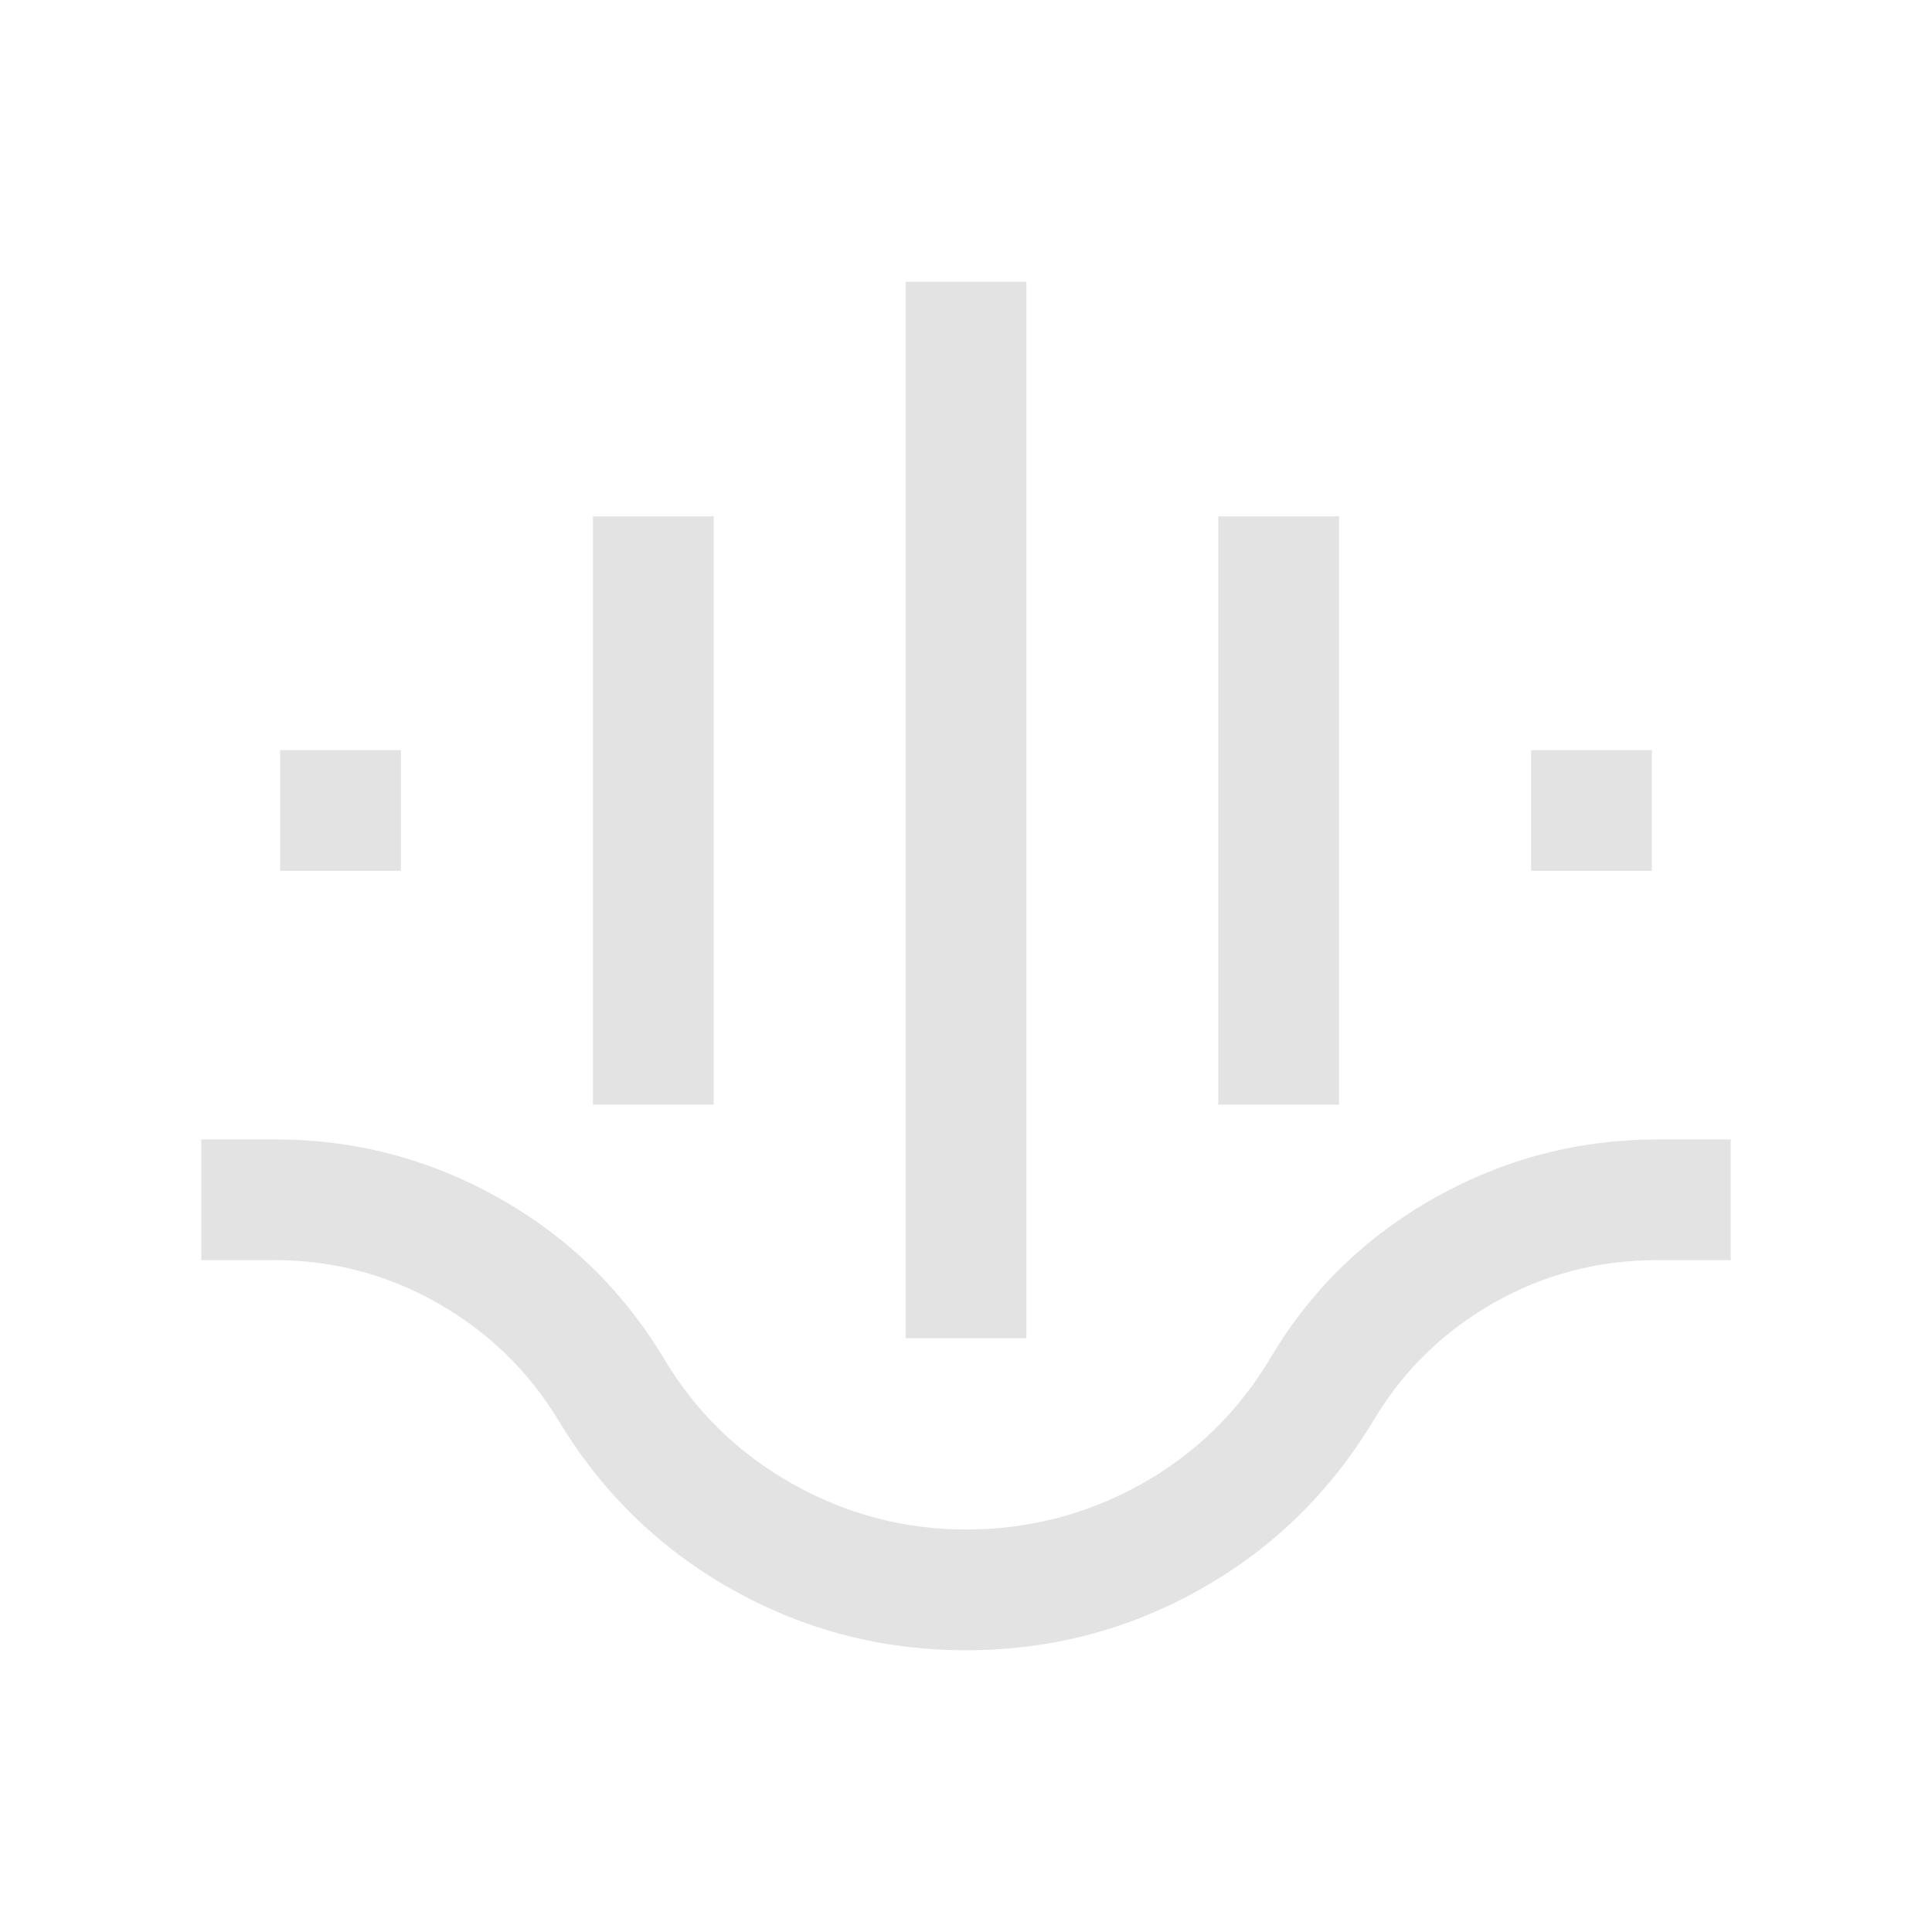
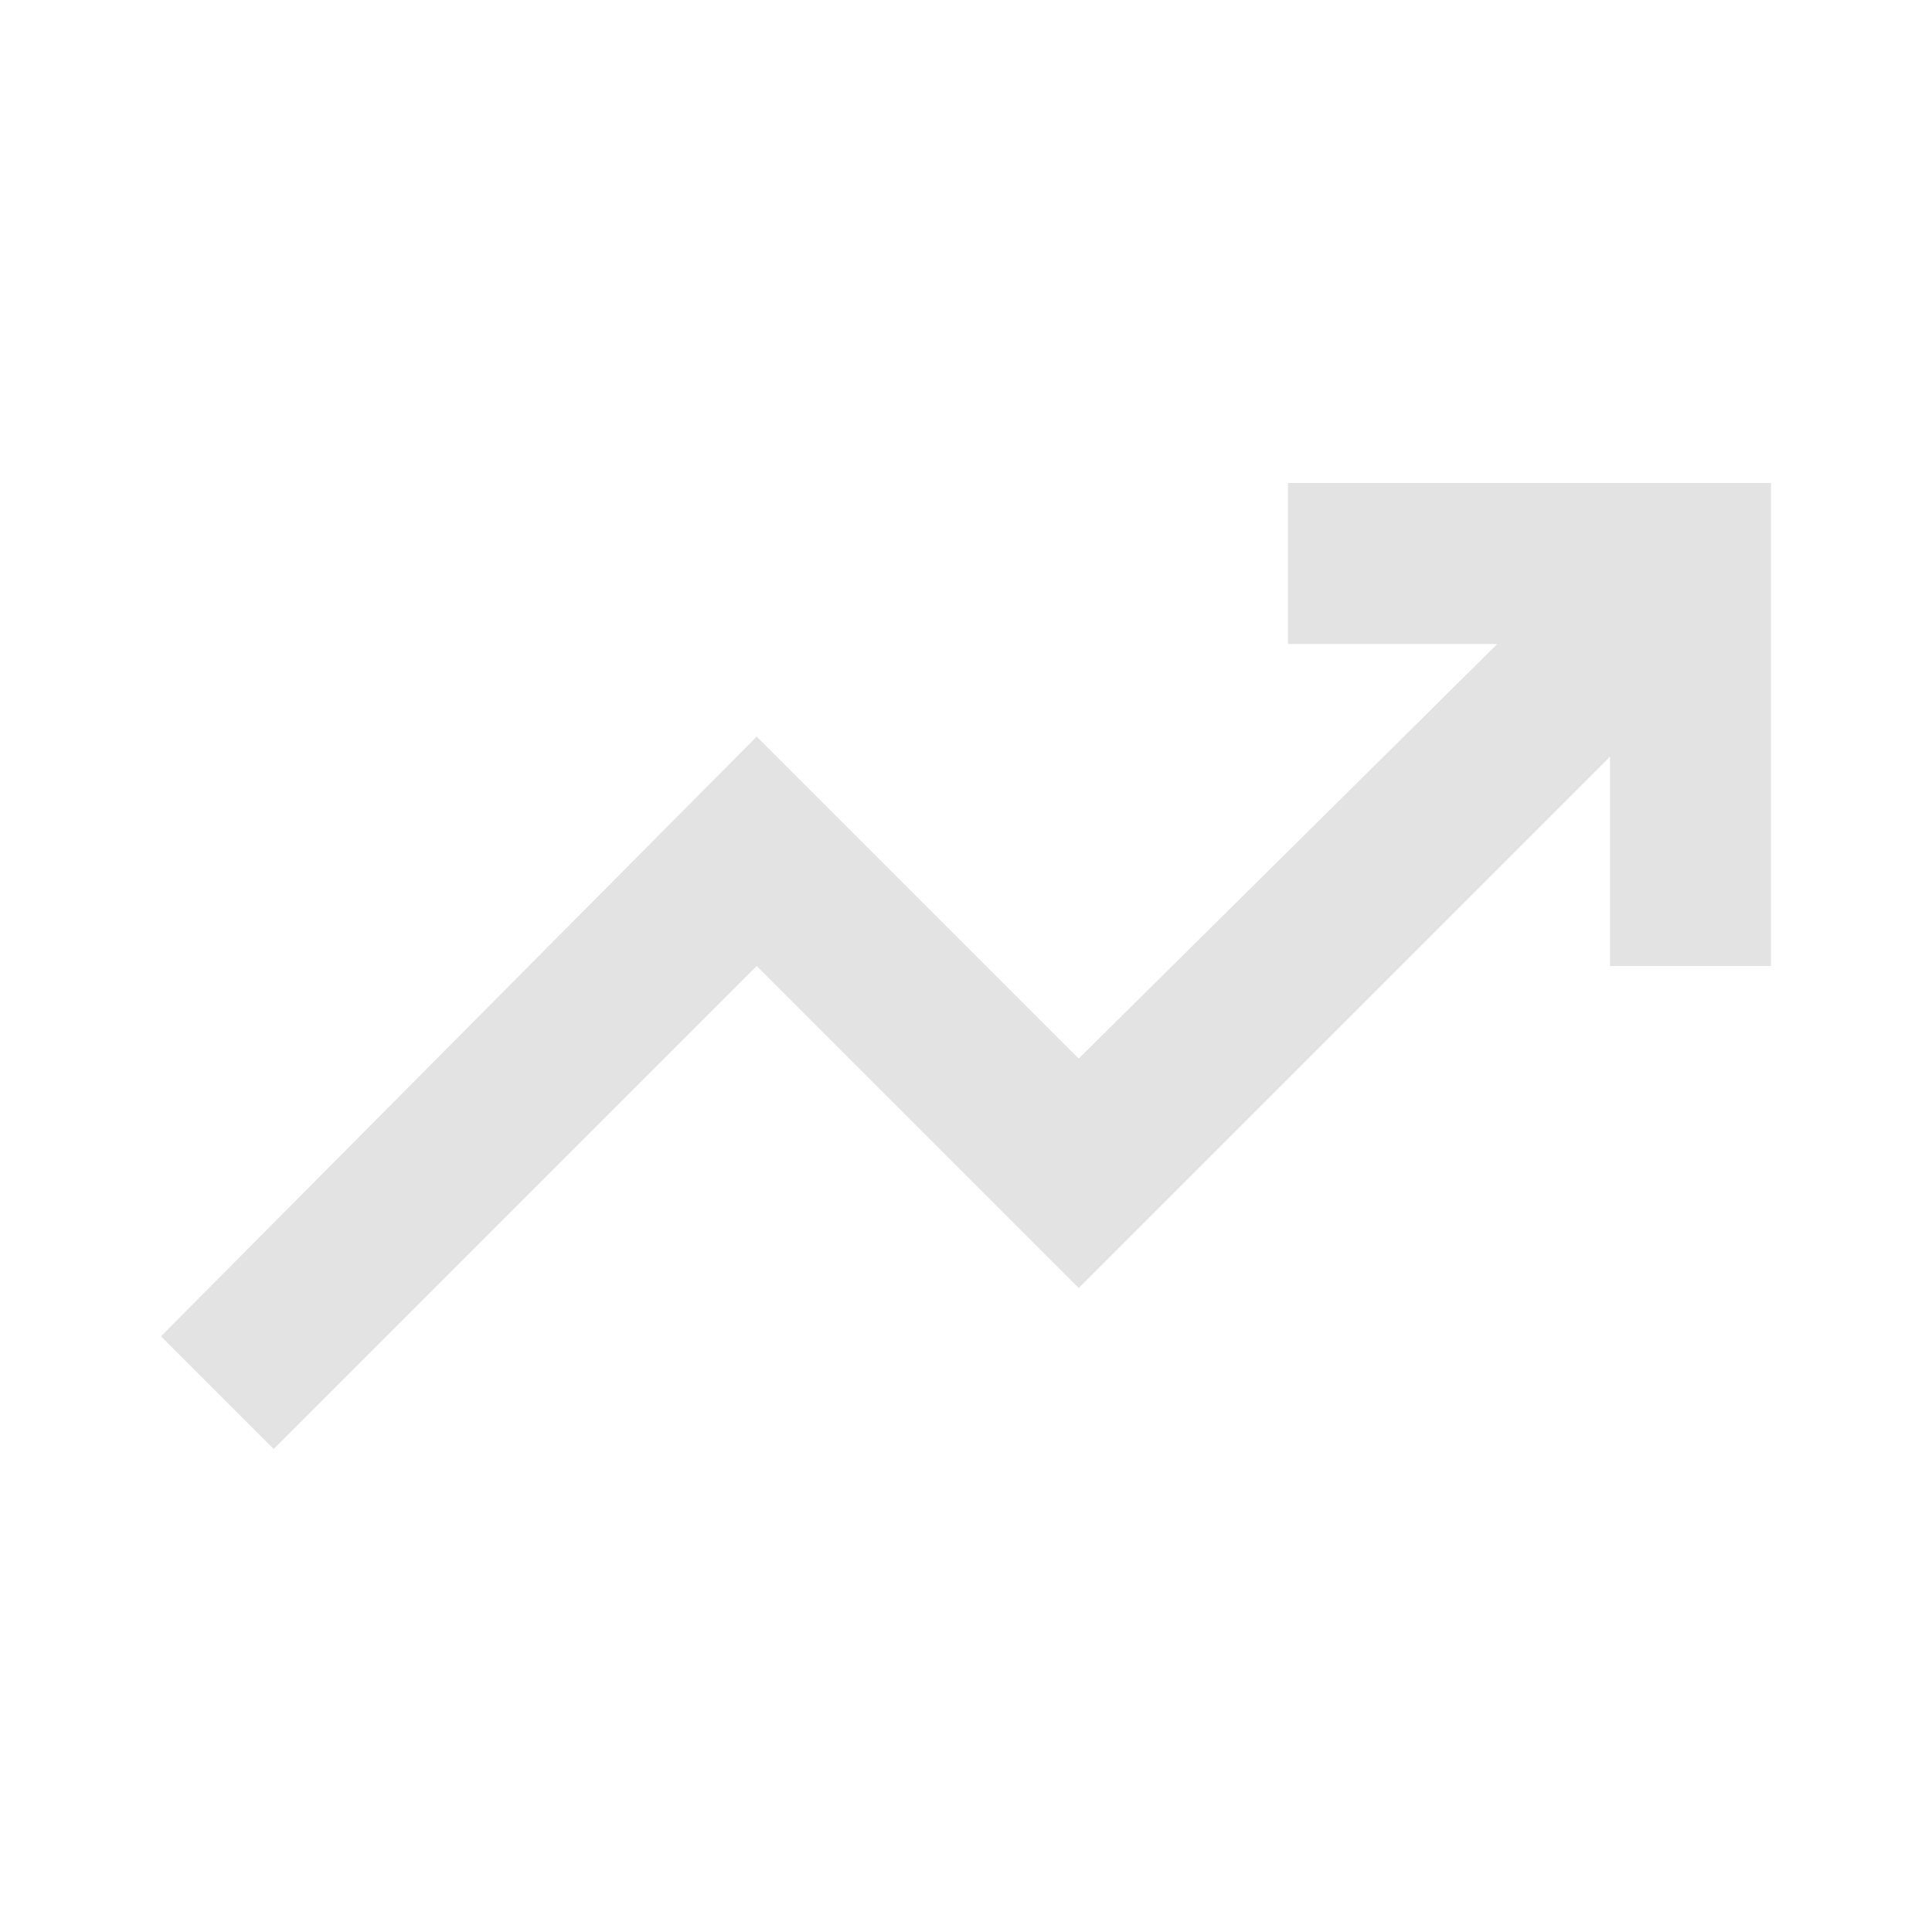
- <svg xmlns="http://www.w3.org/2000/svg" width="12" height="12" viewBox="0 0 12 12" fill="none">
-   <path d="M5.625 1.75V8.312H6.375V1.75H5.625ZM3.683 3.207V6.861H4.433V3.207H3.683ZM7.567 3.207V6.861H8.317V3.207H7.567ZM1.74 4.659V5.409H2.49V4.659H1.74ZM9.51 4.659V5.409H10.26V4.659H9.51ZM1.25 7.077V7.827H1.708C2.068 7.827 2.405 7.916 2.719 8.094C3.032 8.272 3.282 8.515 3.468 8.821C3.736 9.267 4.094 9.617 4.543 9.87C4.991 10.123 5.477 10.25 6 10.25C6.523 10.25 7.009 10.123 7.458 9.87C7.906 9.617 8.264 9.267 8.532 8.821C8.715 8.515 8.963 8.272 9.275 8.094C9.587 7.916 9.926 7.827 10.292 7.827H10.75V7.077H10.3C9.807 7.077 9.345 7.197 8.915 7.438C8.484 7.679 8.144 8.01 7.893 8.431C7.695 8.765 7.428 9.027 7.092 9.216C6.755 9.405 6.392 9.5 6 9.5C5.617 9.5 5.257 9.405 4.921 9.216C4.585 9.027 4.317 8.765 4.119 8.431C3.865 8.01 3.523 7.679 3.093 7.438C2.662 7.197 2.201 7.077 1.708 7.077H1.25Z" fill="#E3E3E3" />
+ <svg xmlns="http://www.w3.org/2000/svg" height="24px" viewBox="0 -960 960 960" width="24px" fill="#e3e3e3">
+   <path d="m136-240-56-56 296-298 160 160 208-206H640v-80h240v240h-80v-104L536-320 376-480 136-240Z" />
</svg>
